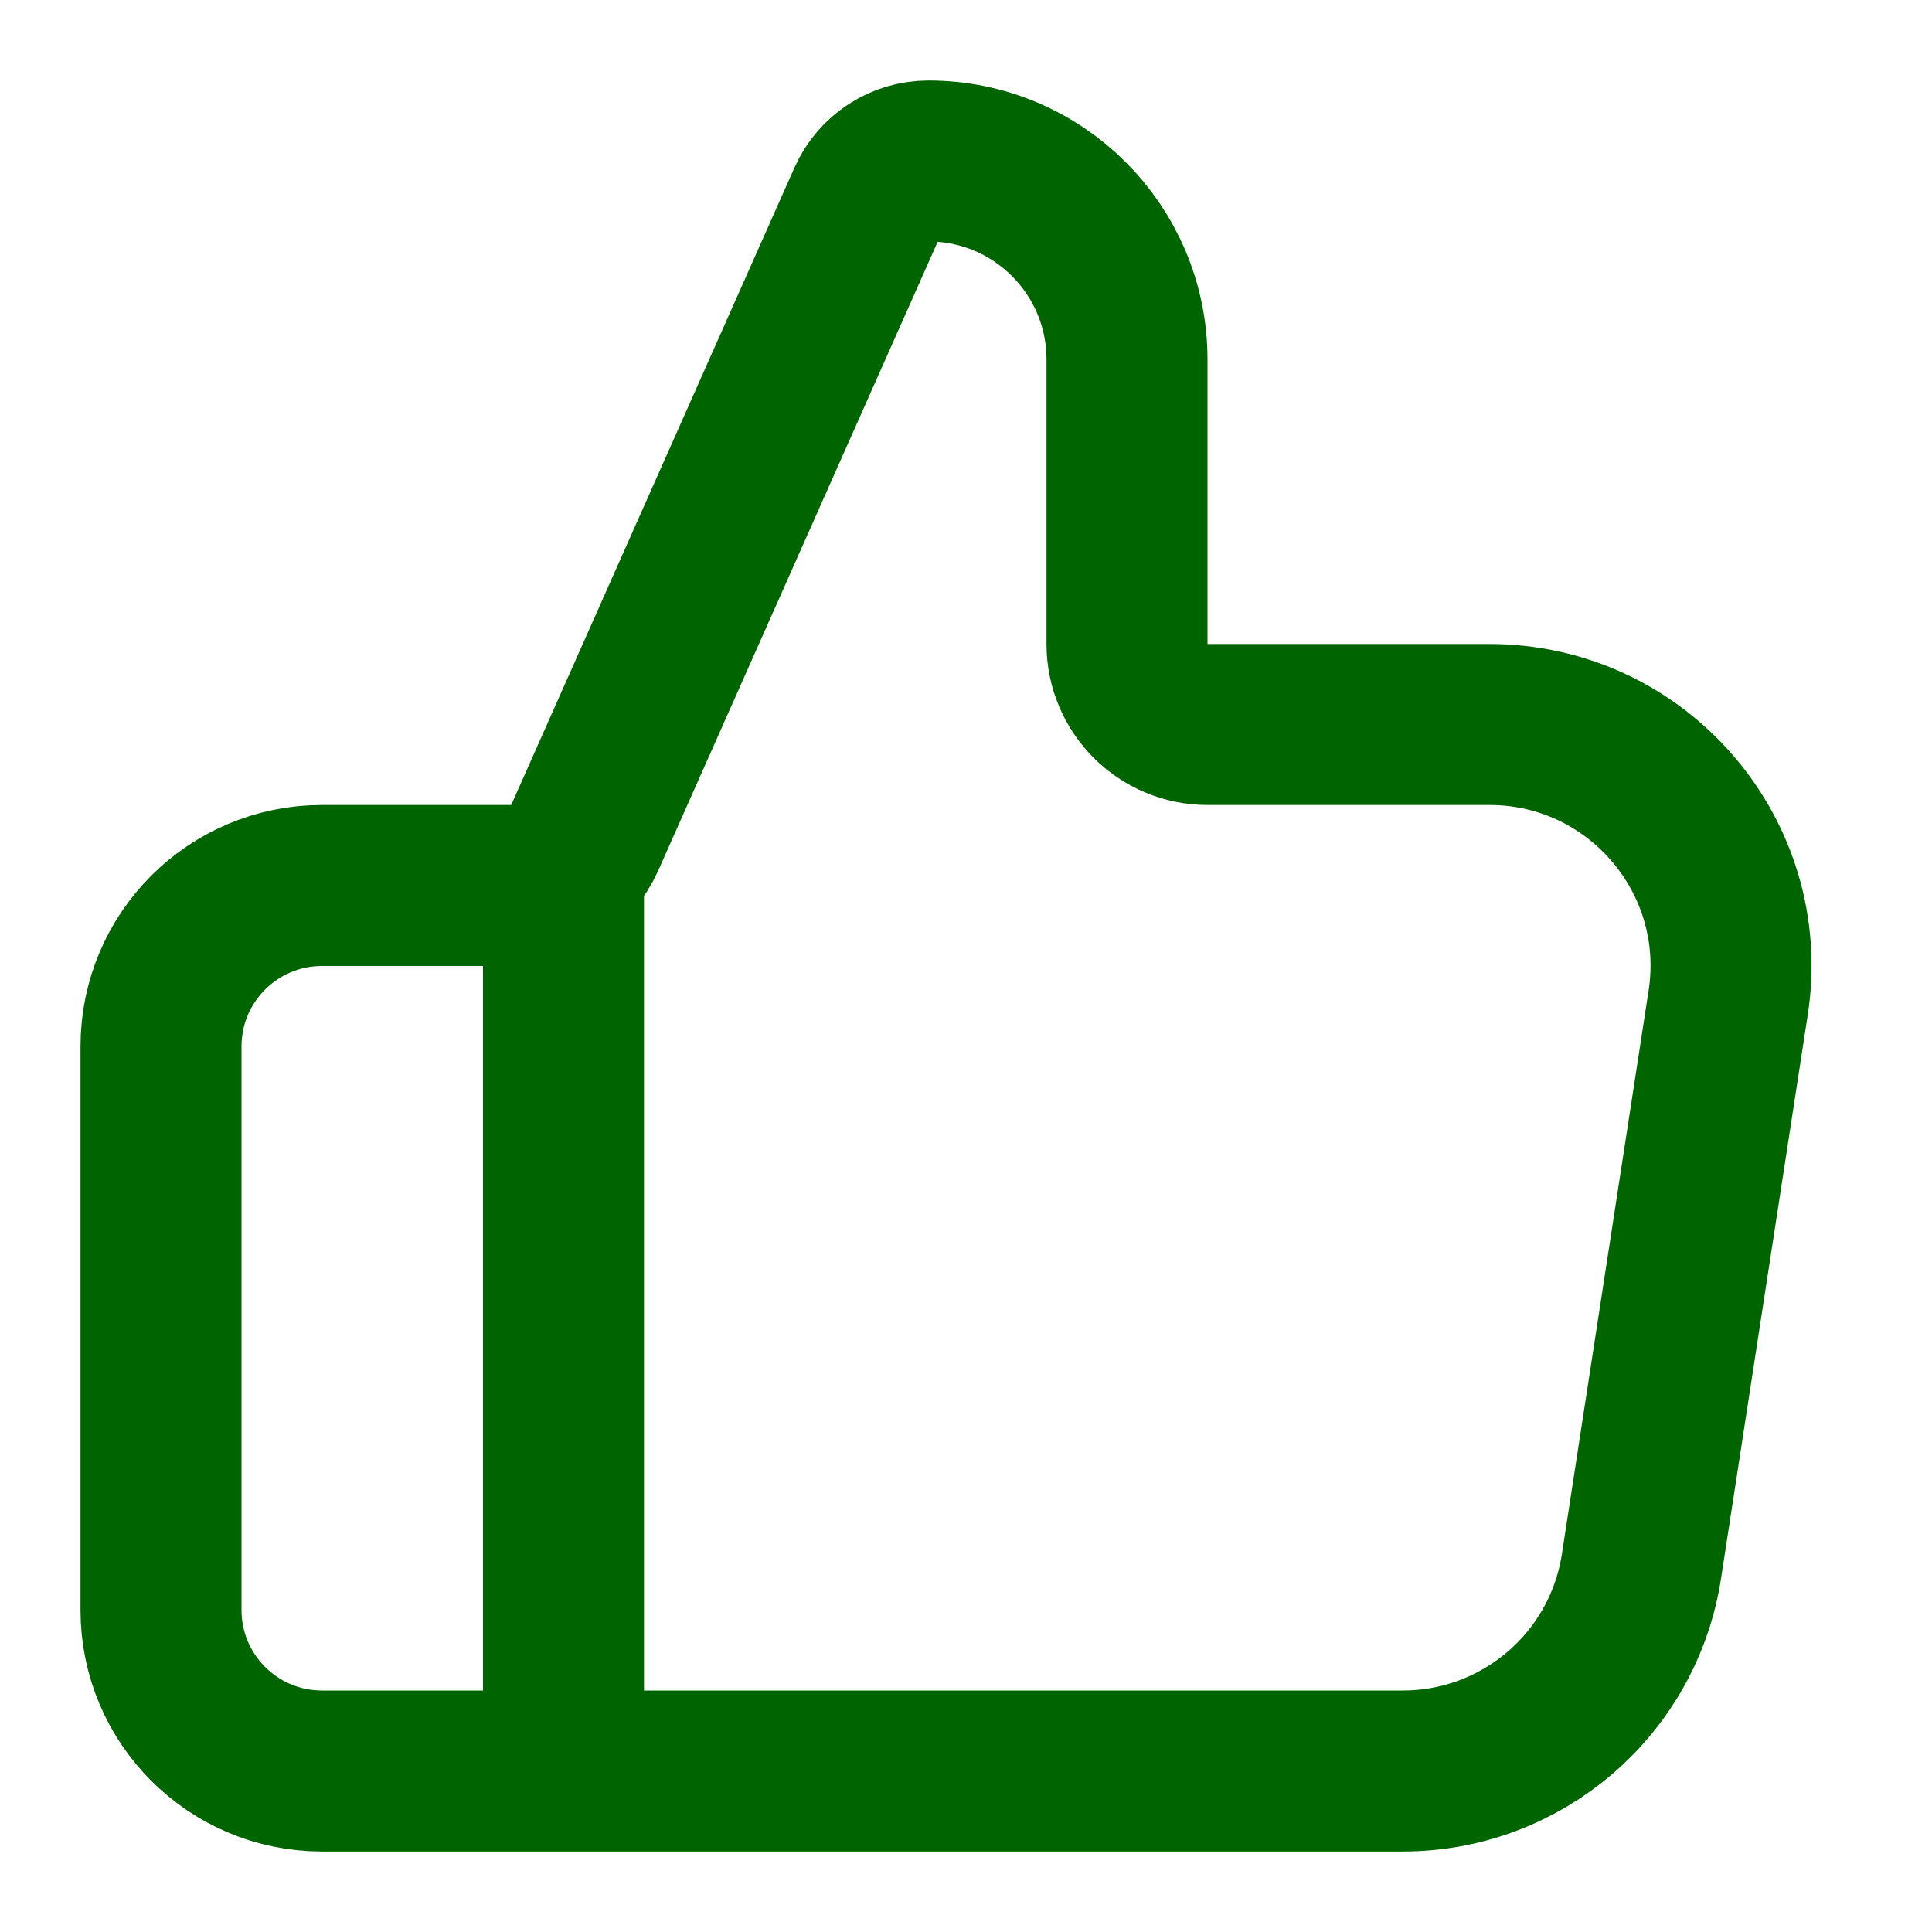
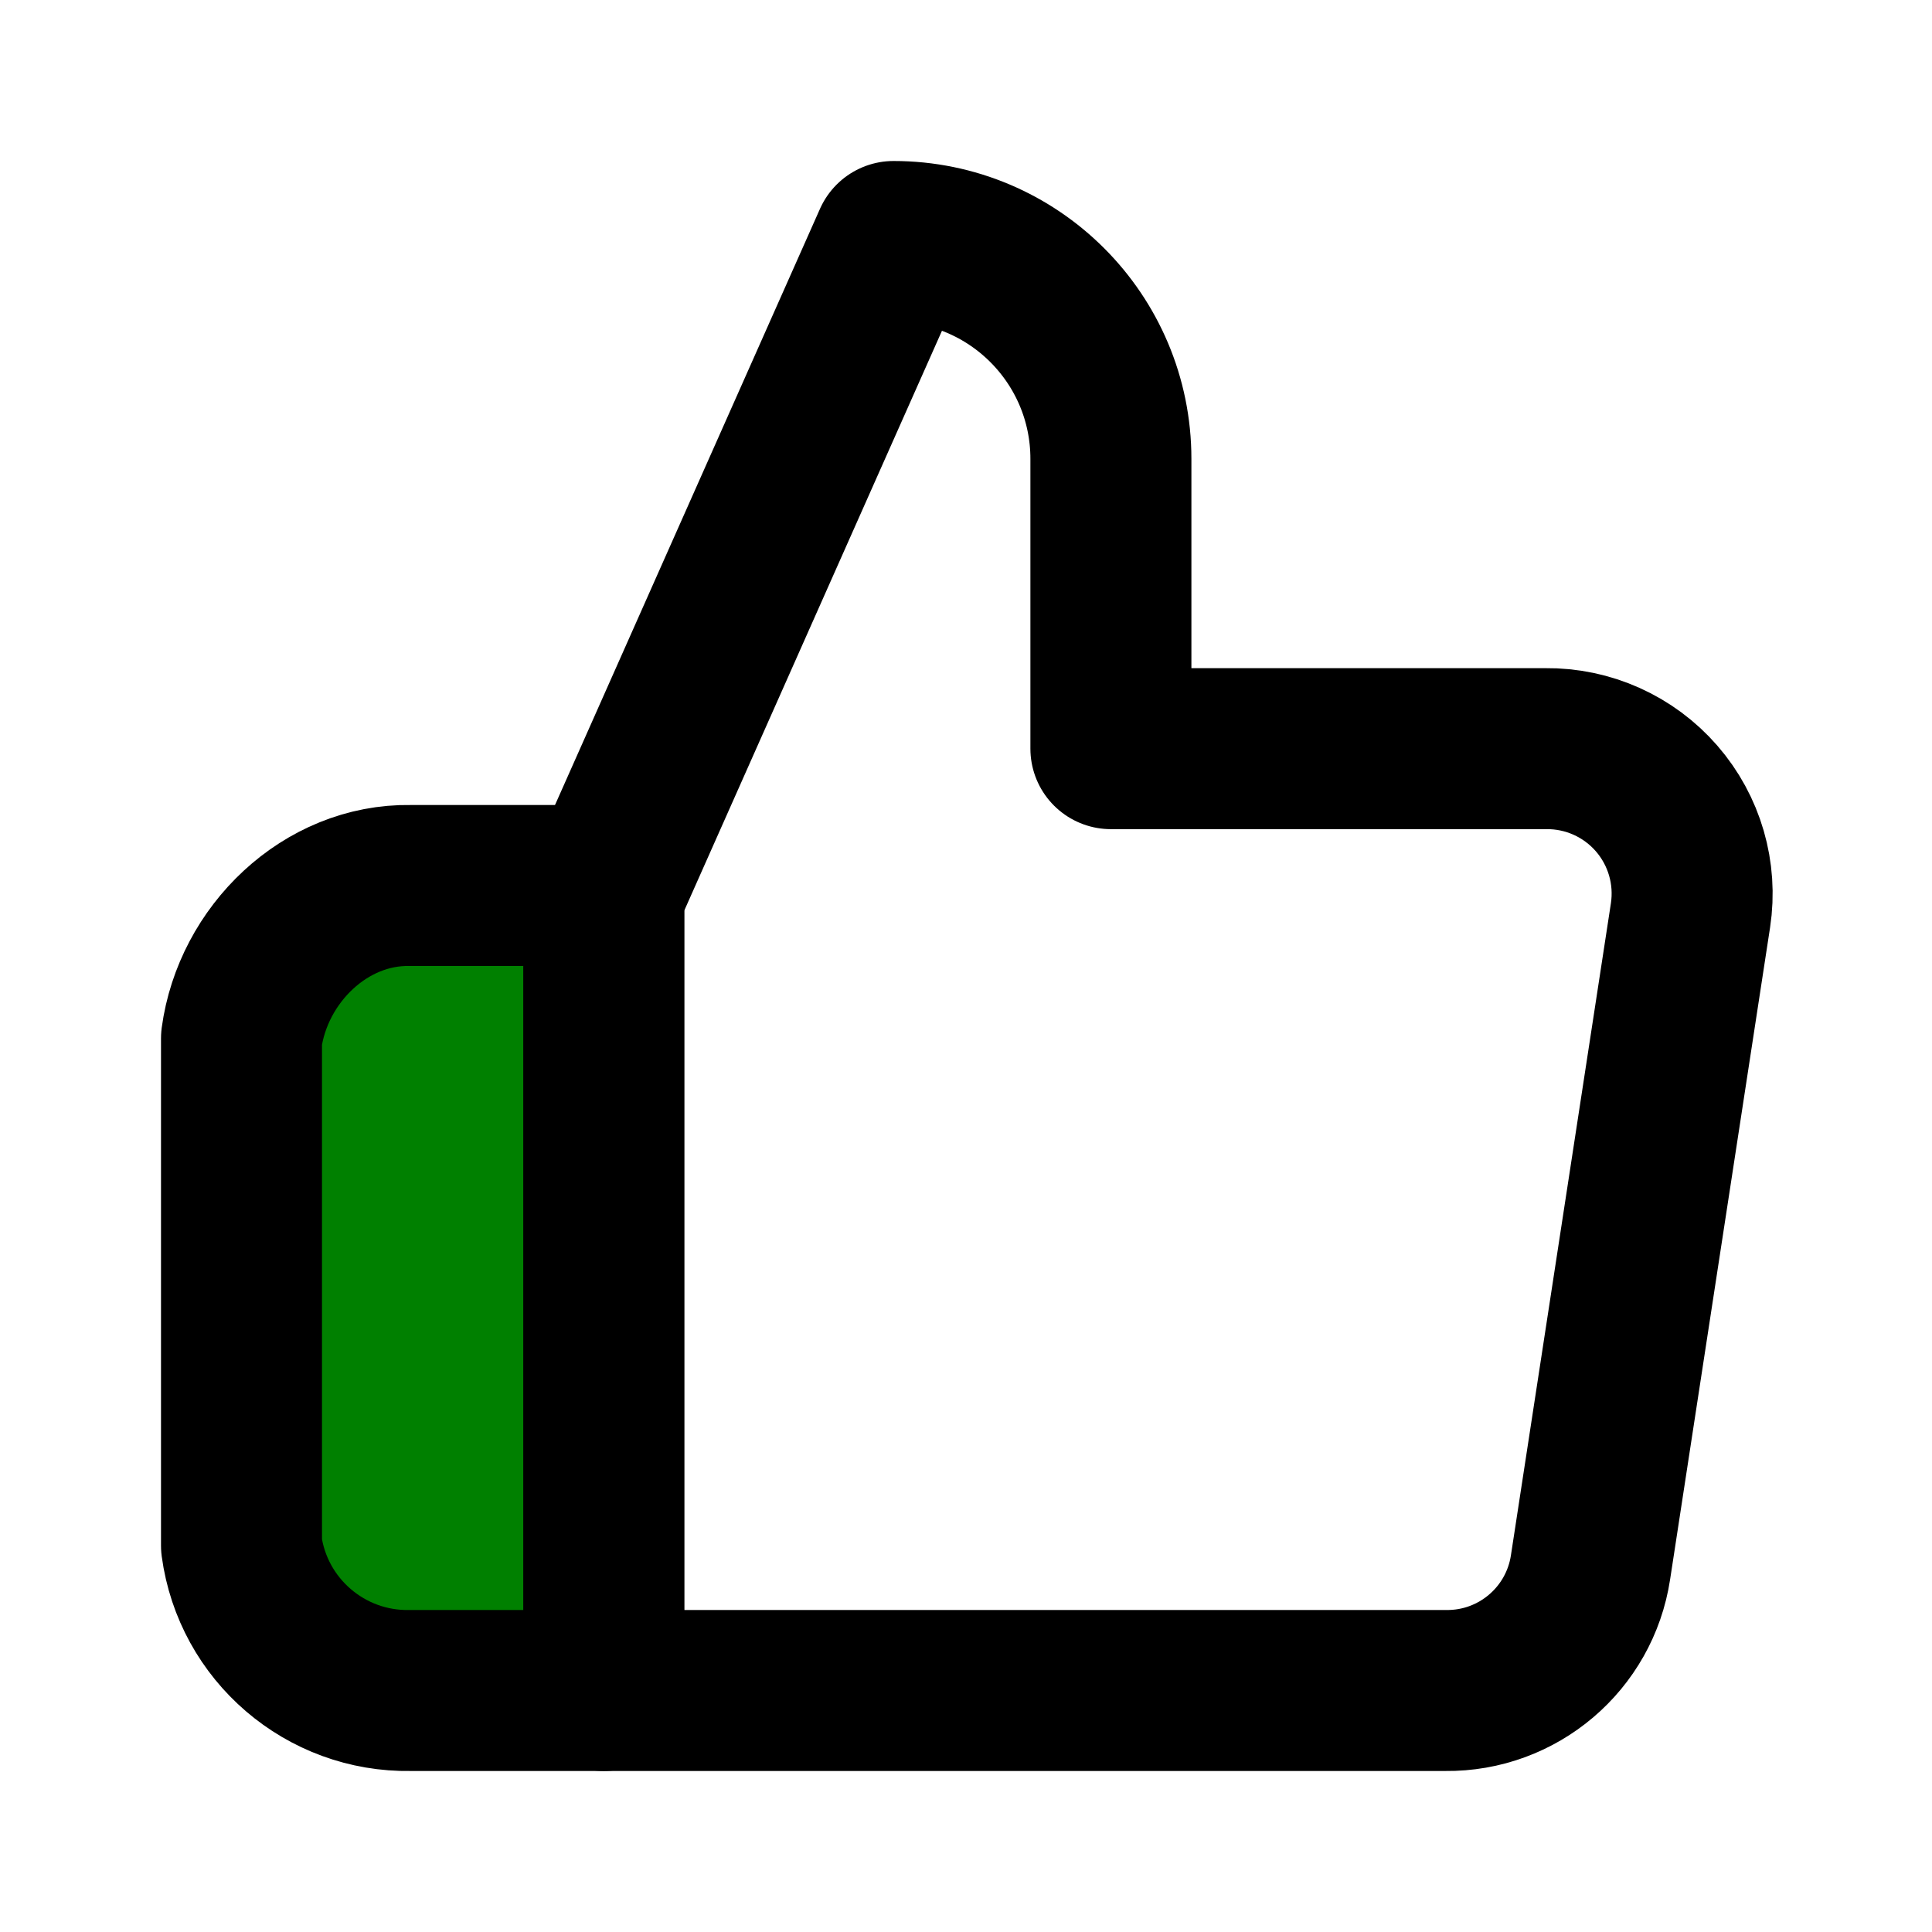
- <svg xmlns="http://www.w3.org/2000/svg" width="250px" height="250px" viewBox="0 0 24 24" fill="none">
-   <path d="M7 22V11M2 13V20C2 21.105 2.895 22 4 22H17.426C18.907 22 20.166 20.92 20.391 19.456L21.468 12.456C21.748 10.639 20.342 9 18.503 9H15C14.448 9 14 8.552 14 8V4.466C14 3.104 12.896 2 11.534 2C11.209 2 10.915 2.191 10.783 2.488L7.264 10.406C7.103 10.767 6.745 11 6.35 11H4C2.895 11 2 11.895 2 13Z" stroke="darkgreen" stroke-width="2" stroke-linecap="round" stroke-linejoin="round" />
+ <svg xmlns="http://www.w3.org/2000/svg" width="800" height="800" viewBox="0 0 48 48" fill="none">
+   <path d="M27.6 18.6v-7.2A5.4 5.4 0 0 0 22.2 6L15 22.2V42h20.916a3.6 3.6 0 0 0 3.6-3.06L42 22.74a3.6 3.6 0 0 0-3.6-4.14H27.6Z" stroke="#000" stroke-width="4" stroke-linejoin="round" />
+   <path d="M15 22h-4.806C8.085 21.963 6.283 23.71 6 25.8v12.6a4.158 4.158 0 0 0 4.194 3.6H15V22Z" fill="green" stroke="#000" stroke-width="4" stroke-linejoin="round" />
</svg>
